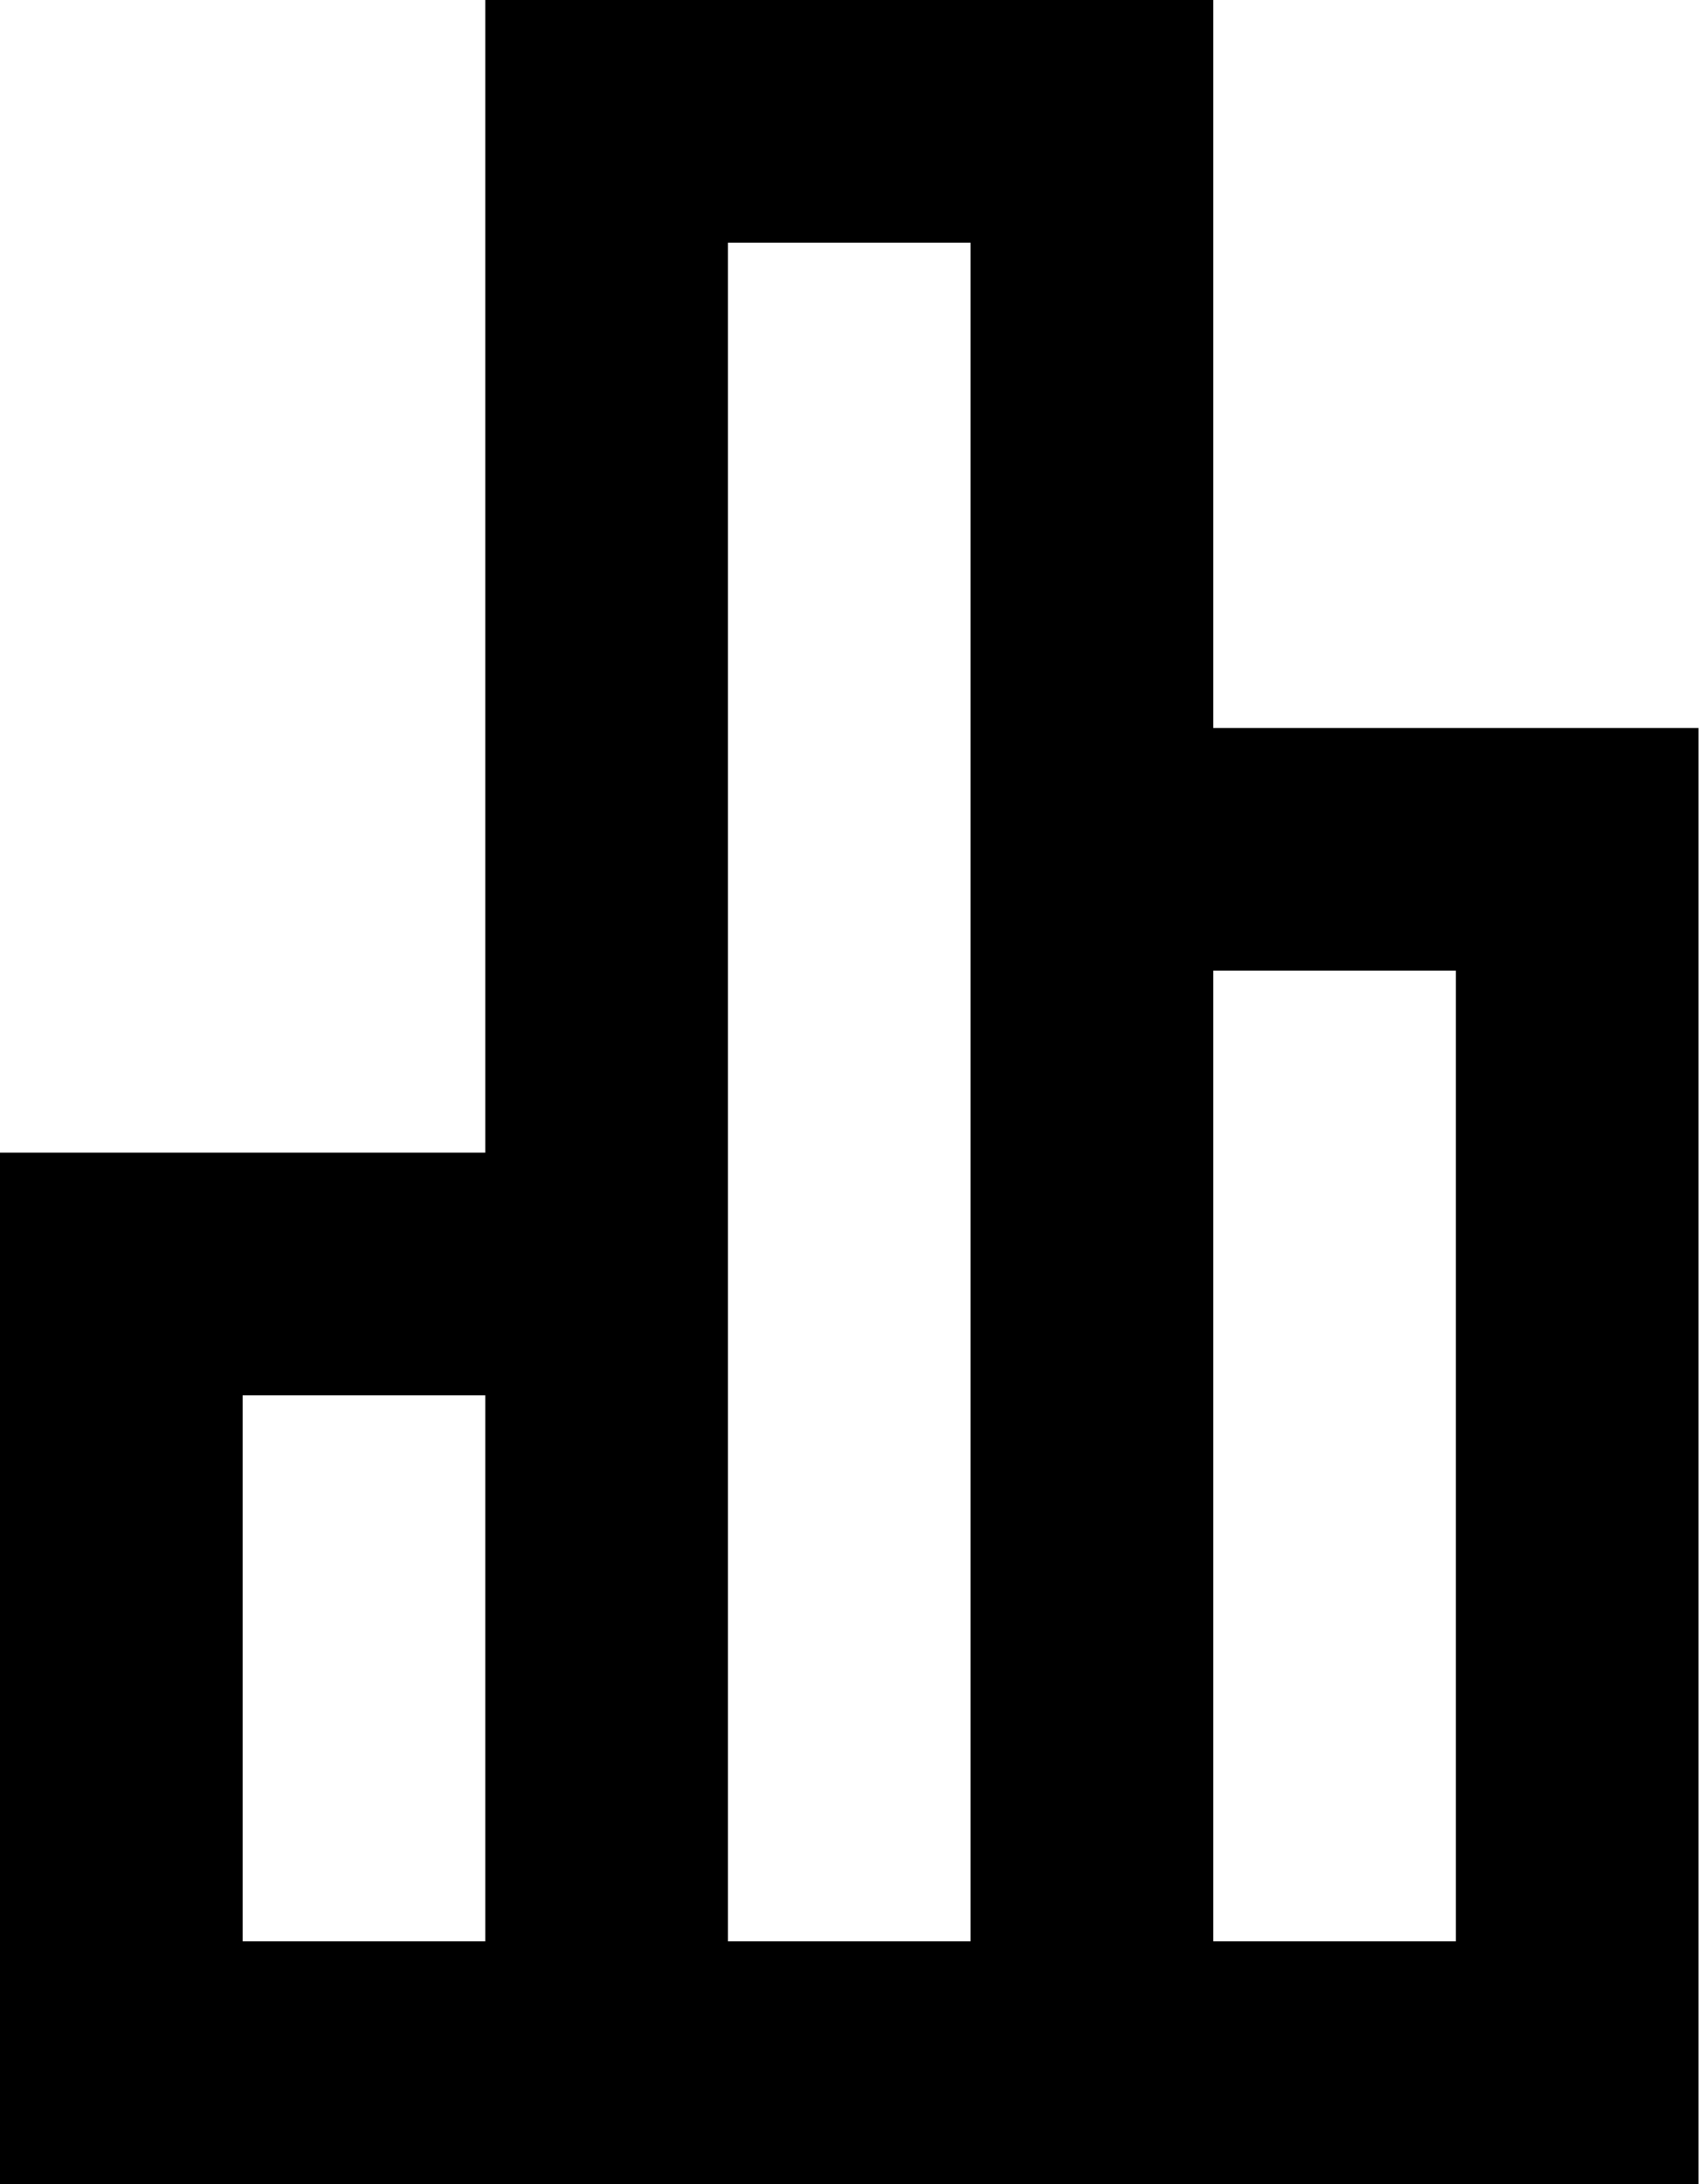
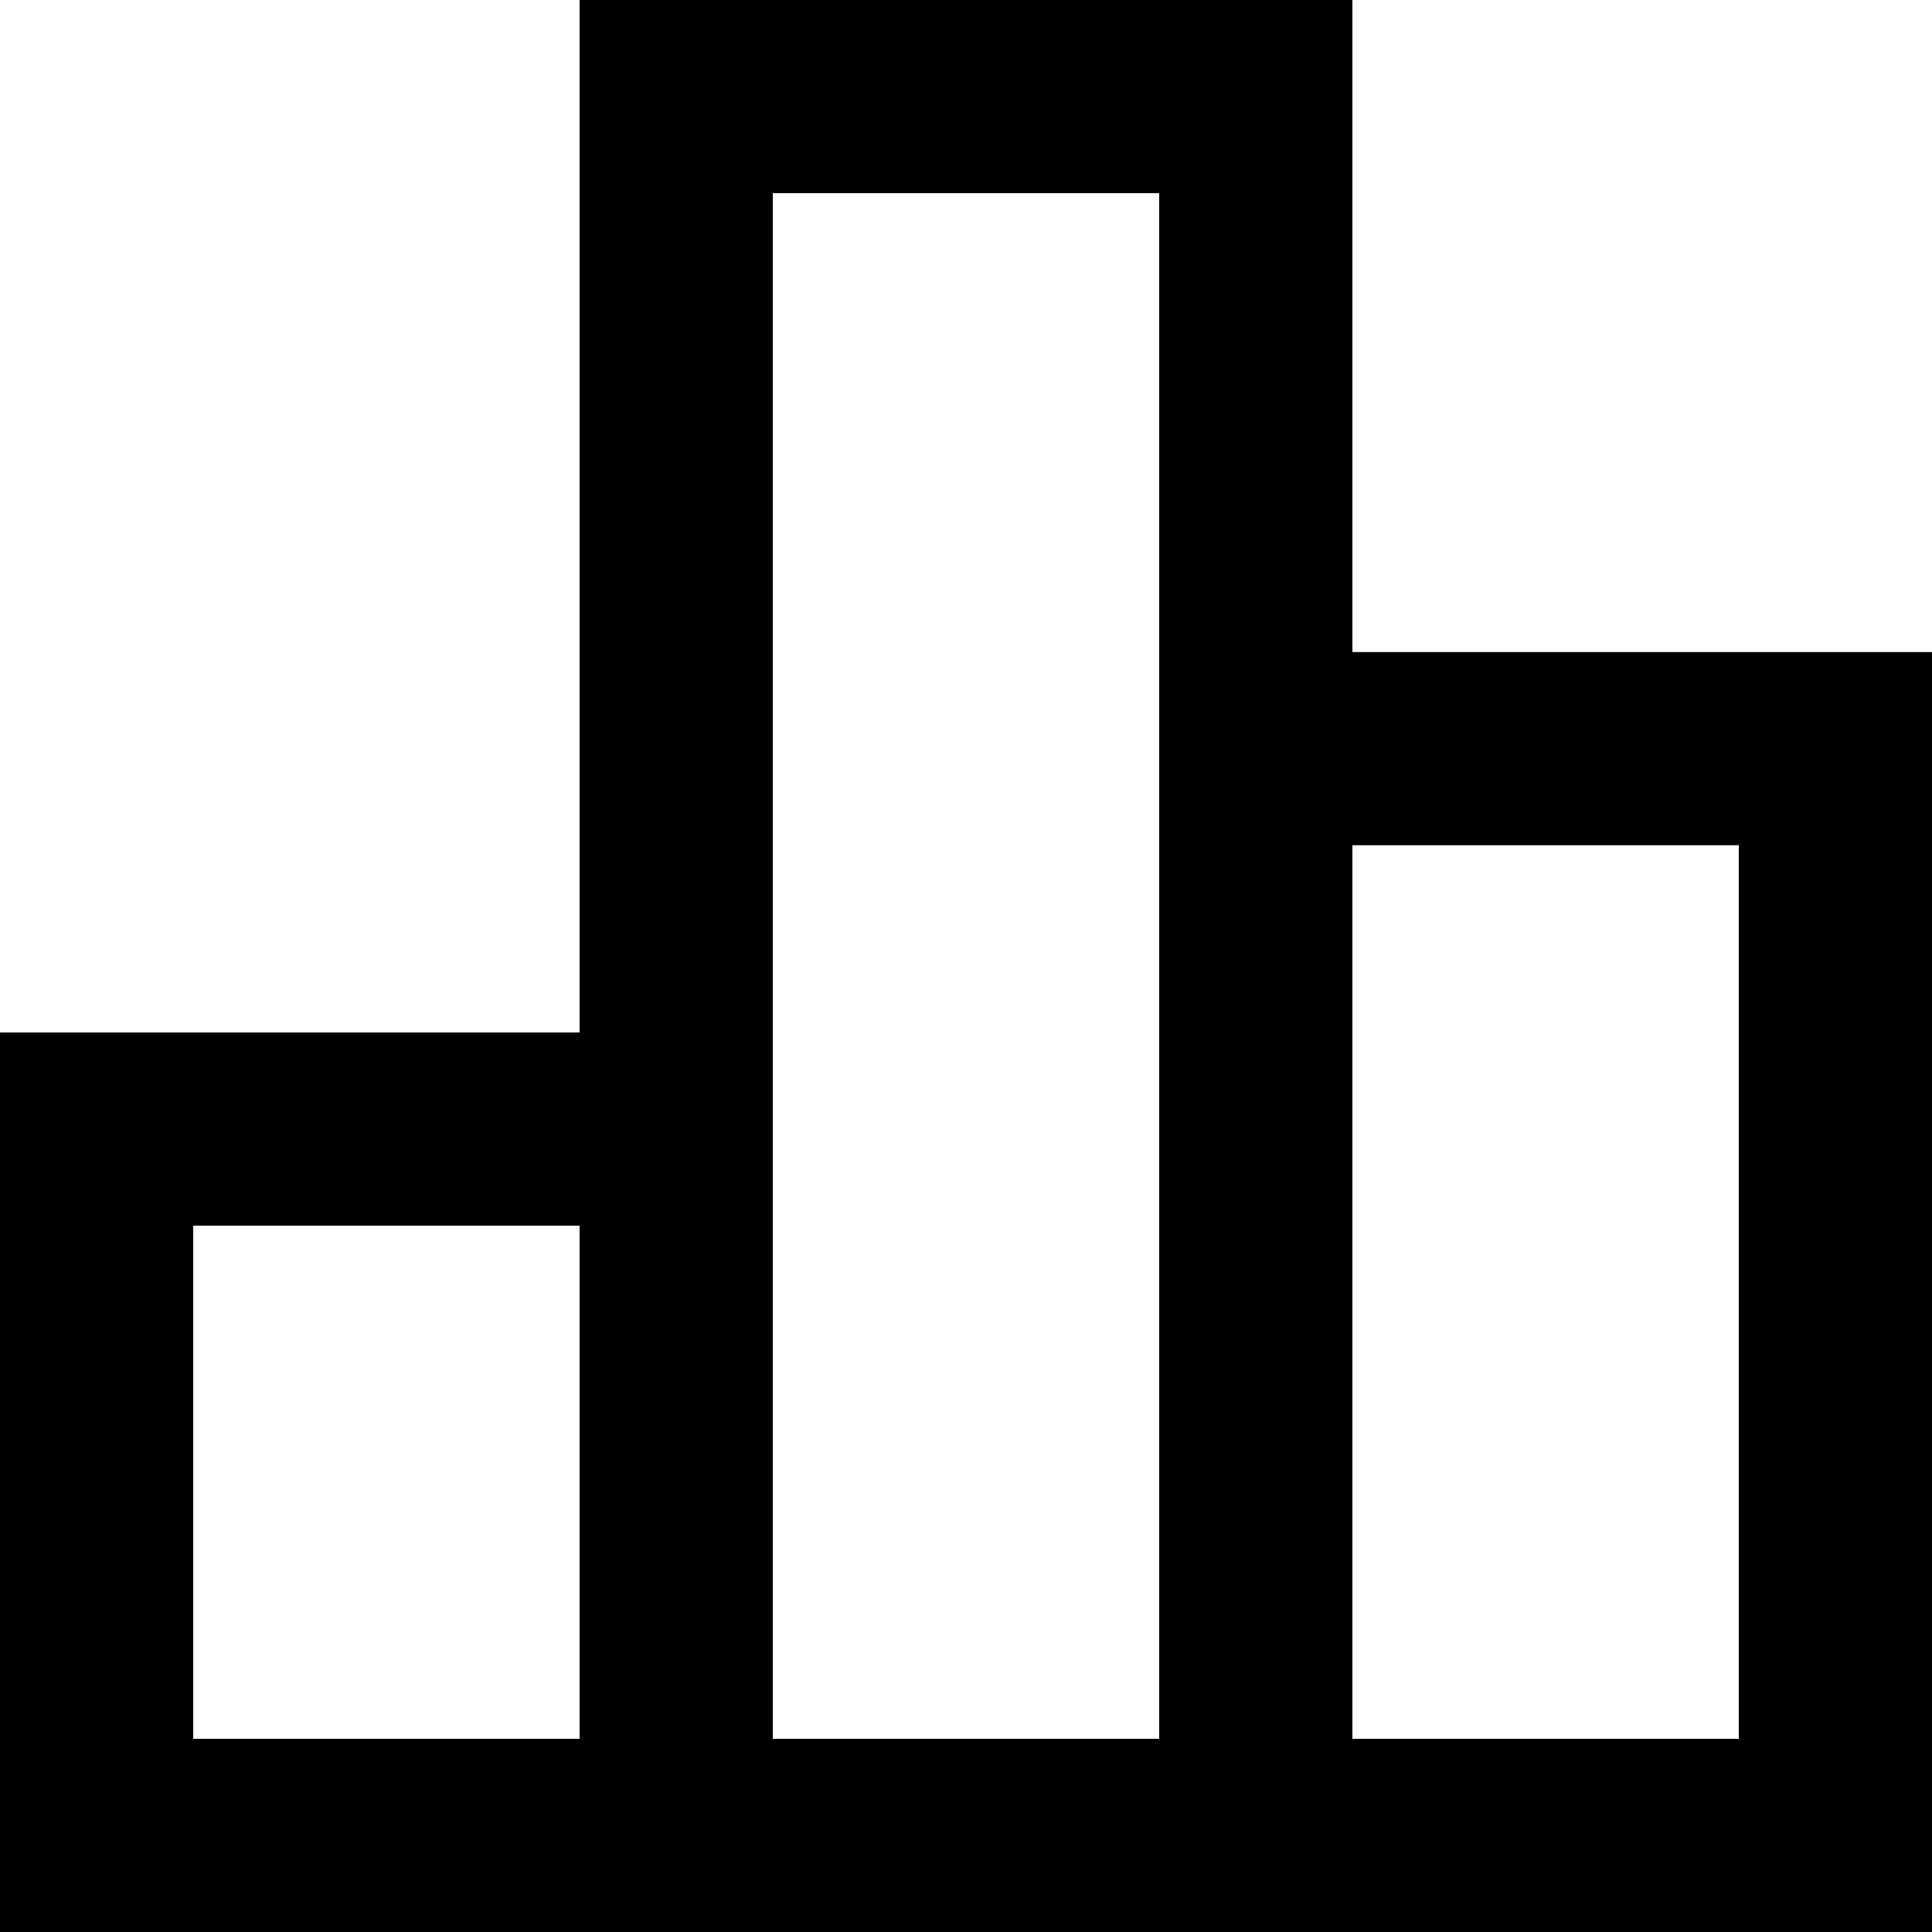
- <svg xmlns="http://www.w3.org/2000/svg" width="14" height="18" viewBox="0 0 14 18" fill="none" stroke="currentColor">
-   <path d="M5 17H1V10.5H5V17ZM5 17H9M5 17V1H9V17M9 17H13V7H9V17Z" stroke-width="2" />
+ <svg xmlns="http://www.w3.org/2000/svg" width="20" height="20" viewBox="0 0 20 20" fill="none">
+   <path d="M7 19H1V11.688H7V19ZM7 19H13M7 19V1H13V19M13 19H19V7.75H13V19Z" stroke="black" stroke-width="2" />
</svg>
